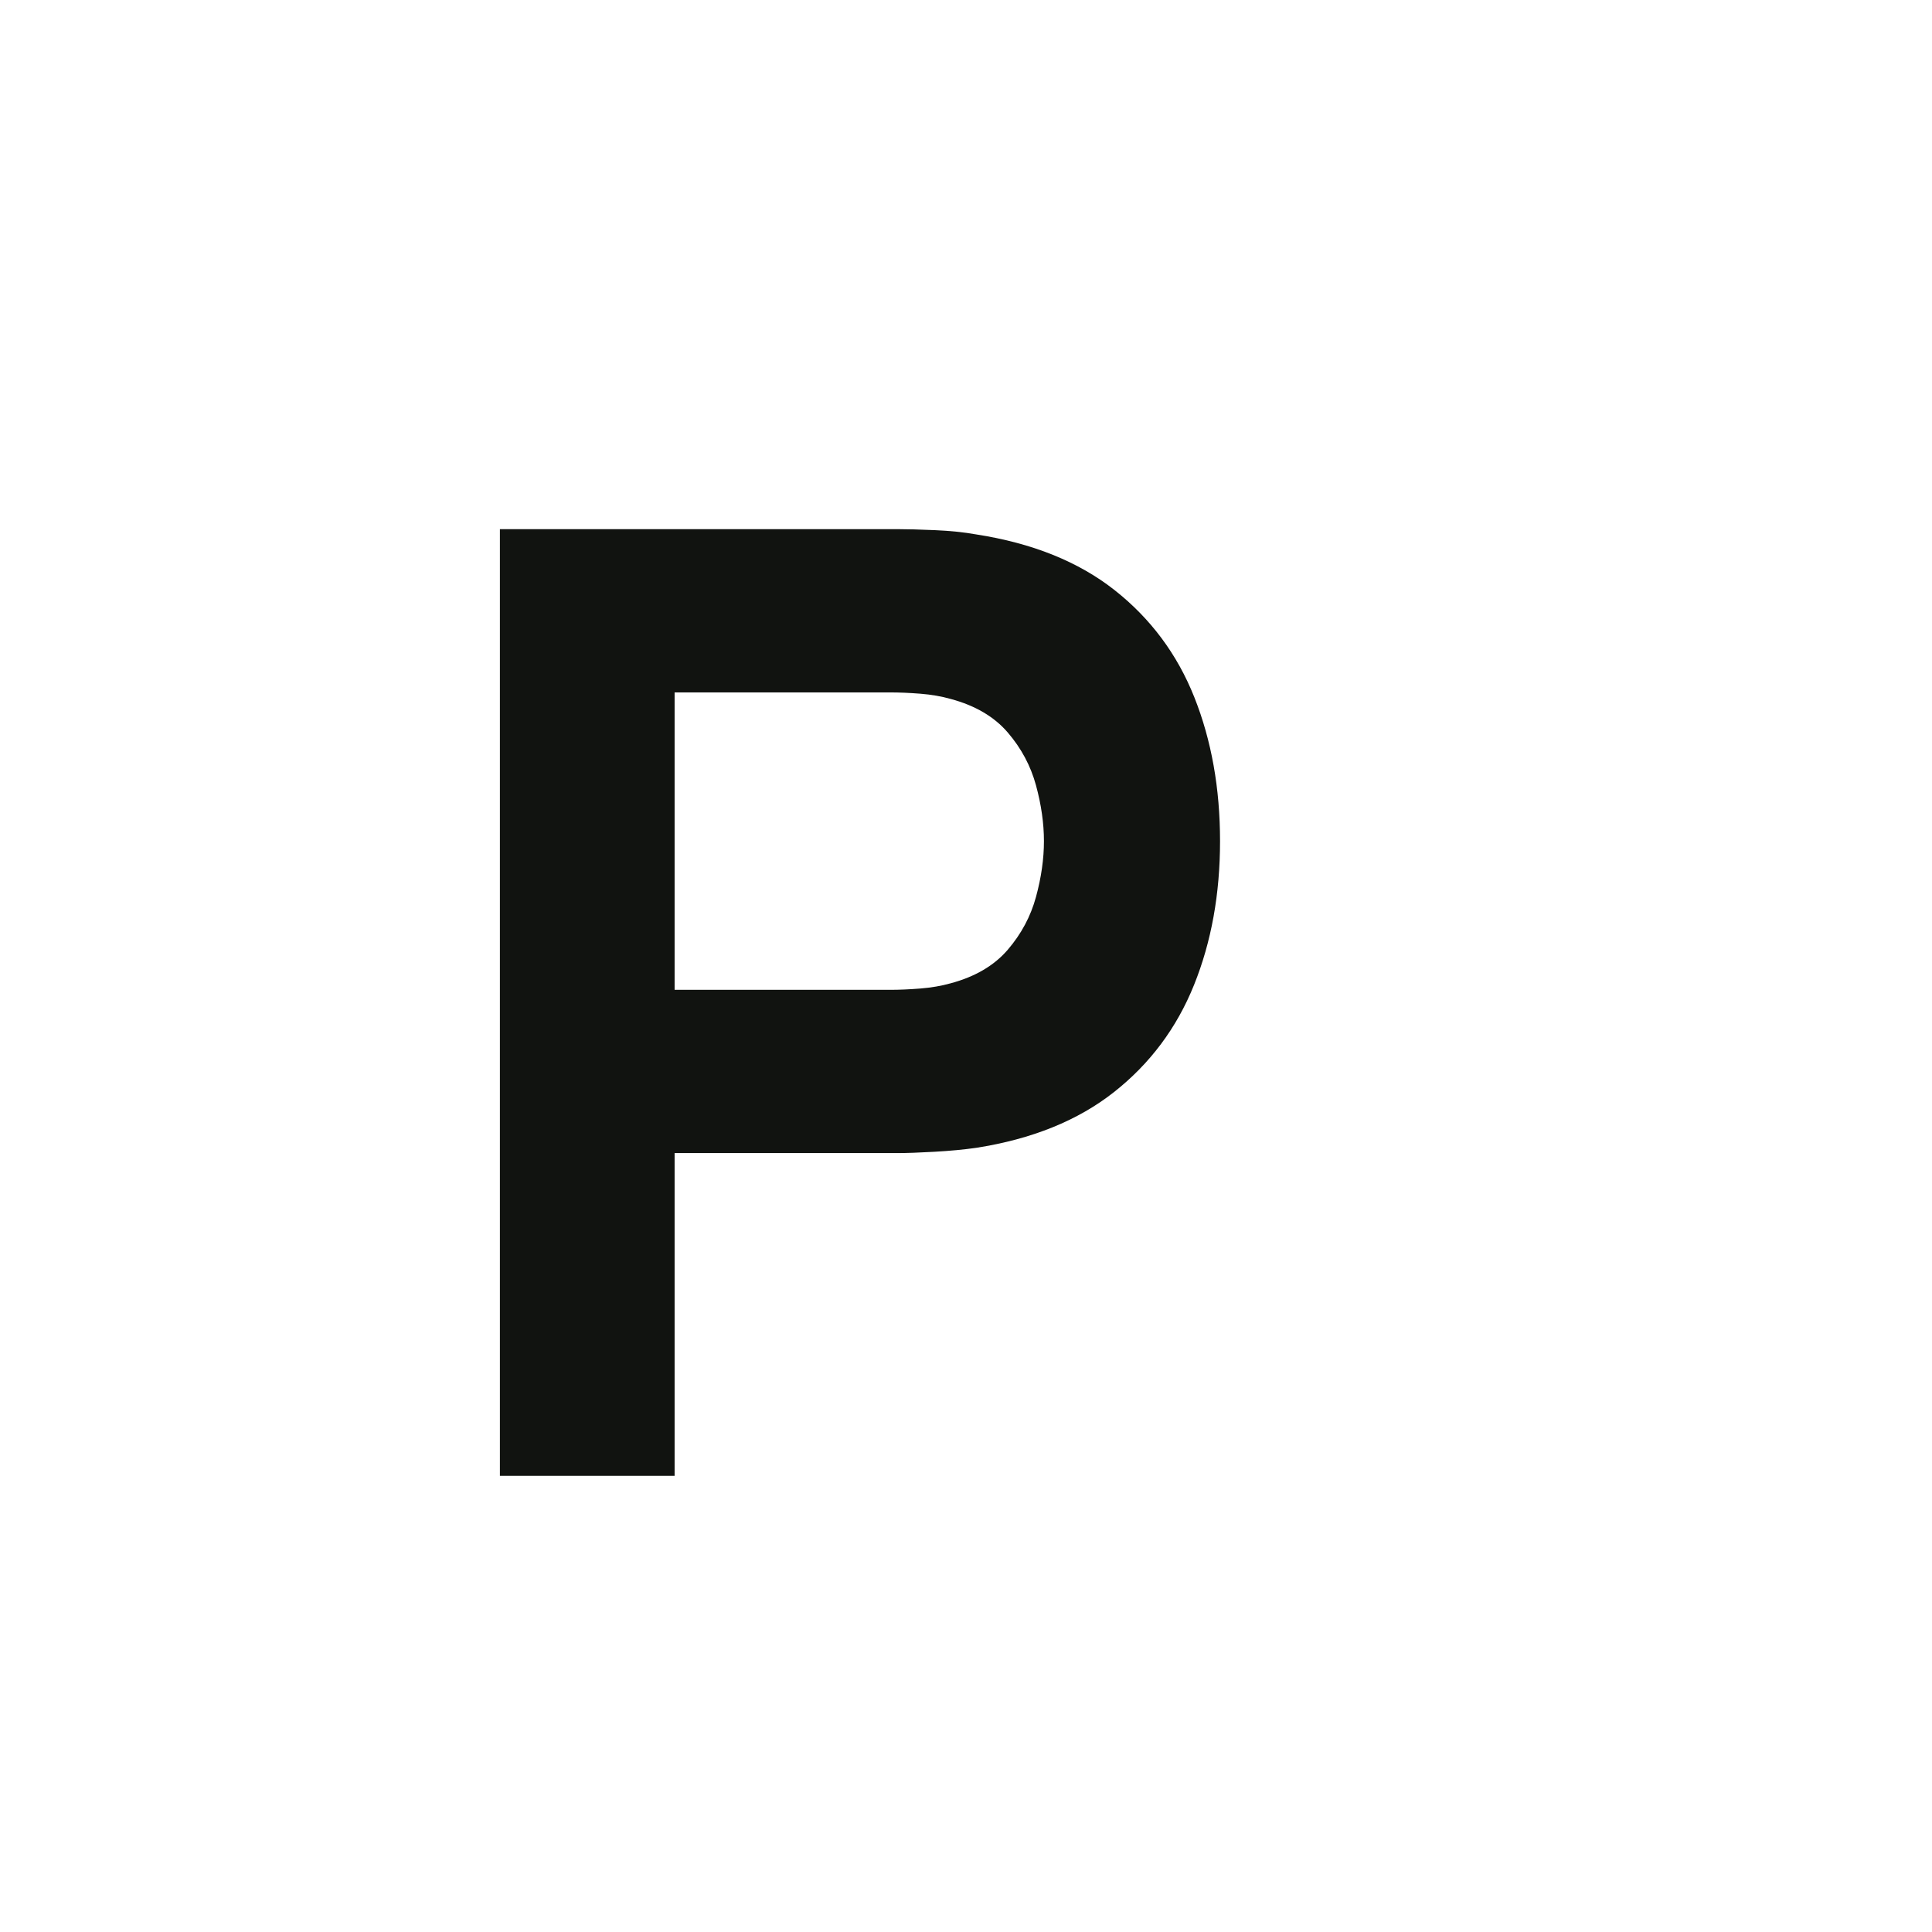
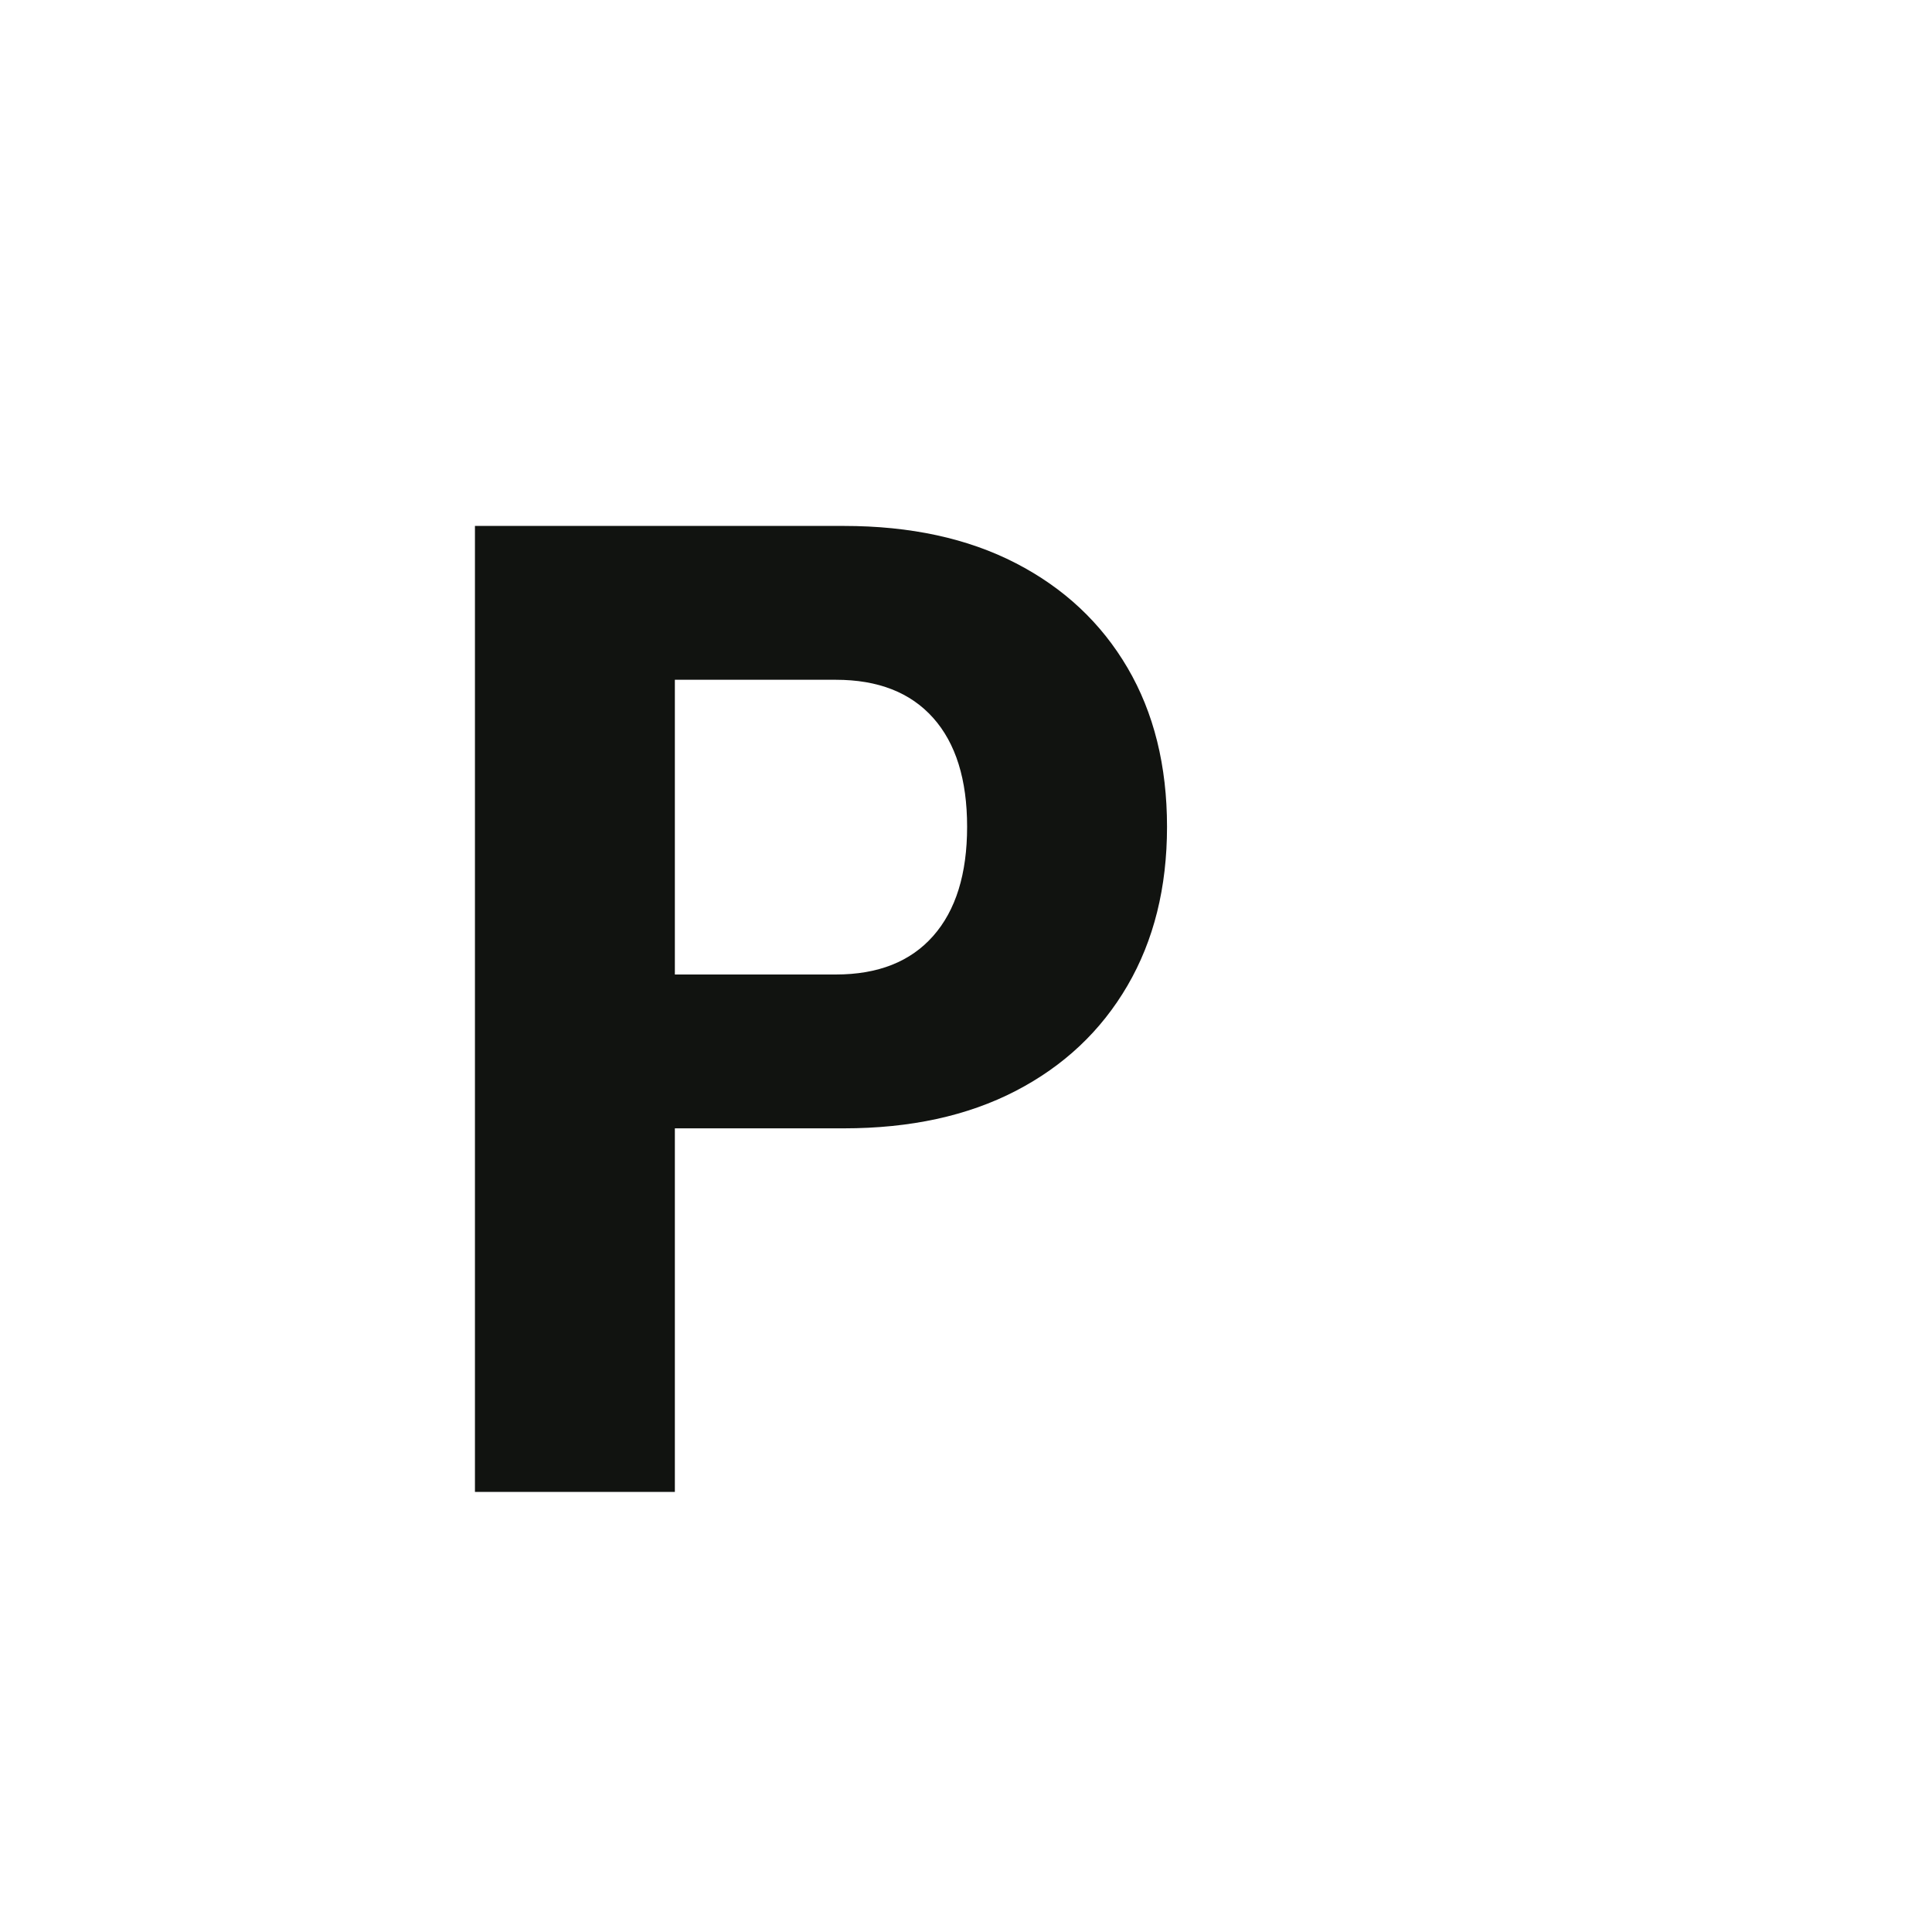
<svg xmlns="http://www.w3.org/2000/svg" width="360" height="360" viewBox="0 0 360 360" role="img" aria-label="Practice Athletic Club compact P">
-   <path d="M140 0V1440H745.401Q766.401 1440 801.451 1438.5Q836.501 1437 864.468 1432Q992.634 1412.133 1074.934 1347.317Q1157.234 1282.5 1196.318 1184.266Q1235.401 1086.033 1235.401 965.466Q1235.401 844.9 1195.834 746.666Q1156.268 648.433 1073.968 583.616Q991.668 518.799 864.468 498.933Q836.501 494.933 800.967 492.933Q765.434 490.933 745.401 490.933H405.735V0ZM405.735 739.267H733.801Q754.667 739.267 779.617 741.267Q804.567 743.267 825.667 749.201Q881.6 764.234 912.483 800.217Q943.367 836.2 955.45 880.634Q967.533 925.067 967.533 965.466Q967.533 1005.866 955.45 1050.299Q943.367 1094.732 912.483 1130.715Q881.6 1166.699 825.667 1181.732Q804.567 1187.699 779.617 1189.682Q754.667 1191.665 733.801 1191.665H405.735Z" fill="#111310" transform="translate(76.000 275.000) scale(0.1225 -0.1225)" />
+   <path d="M50 0V720H324.913Q399.364 720 453.18 692.208Q506.996 664.417 536.413 614.208Q565.829 564 565.829 495.75Q565.829 427.917 536.329 377.333Q506.829 326.75 453.013 298.875Q399.197 271 324.913 271H167V385.667H318.997Q366.163 385.667 391.496 414.333Q416.829 443 416.829 495.792Q416.829 548.584 391.496 576.959Q366.163 605.333 318.997 605.333H199V0Z" fill="#111310" transform="translate(76.000 278.000) scale(0.25 -0.25)" />
</svg>
